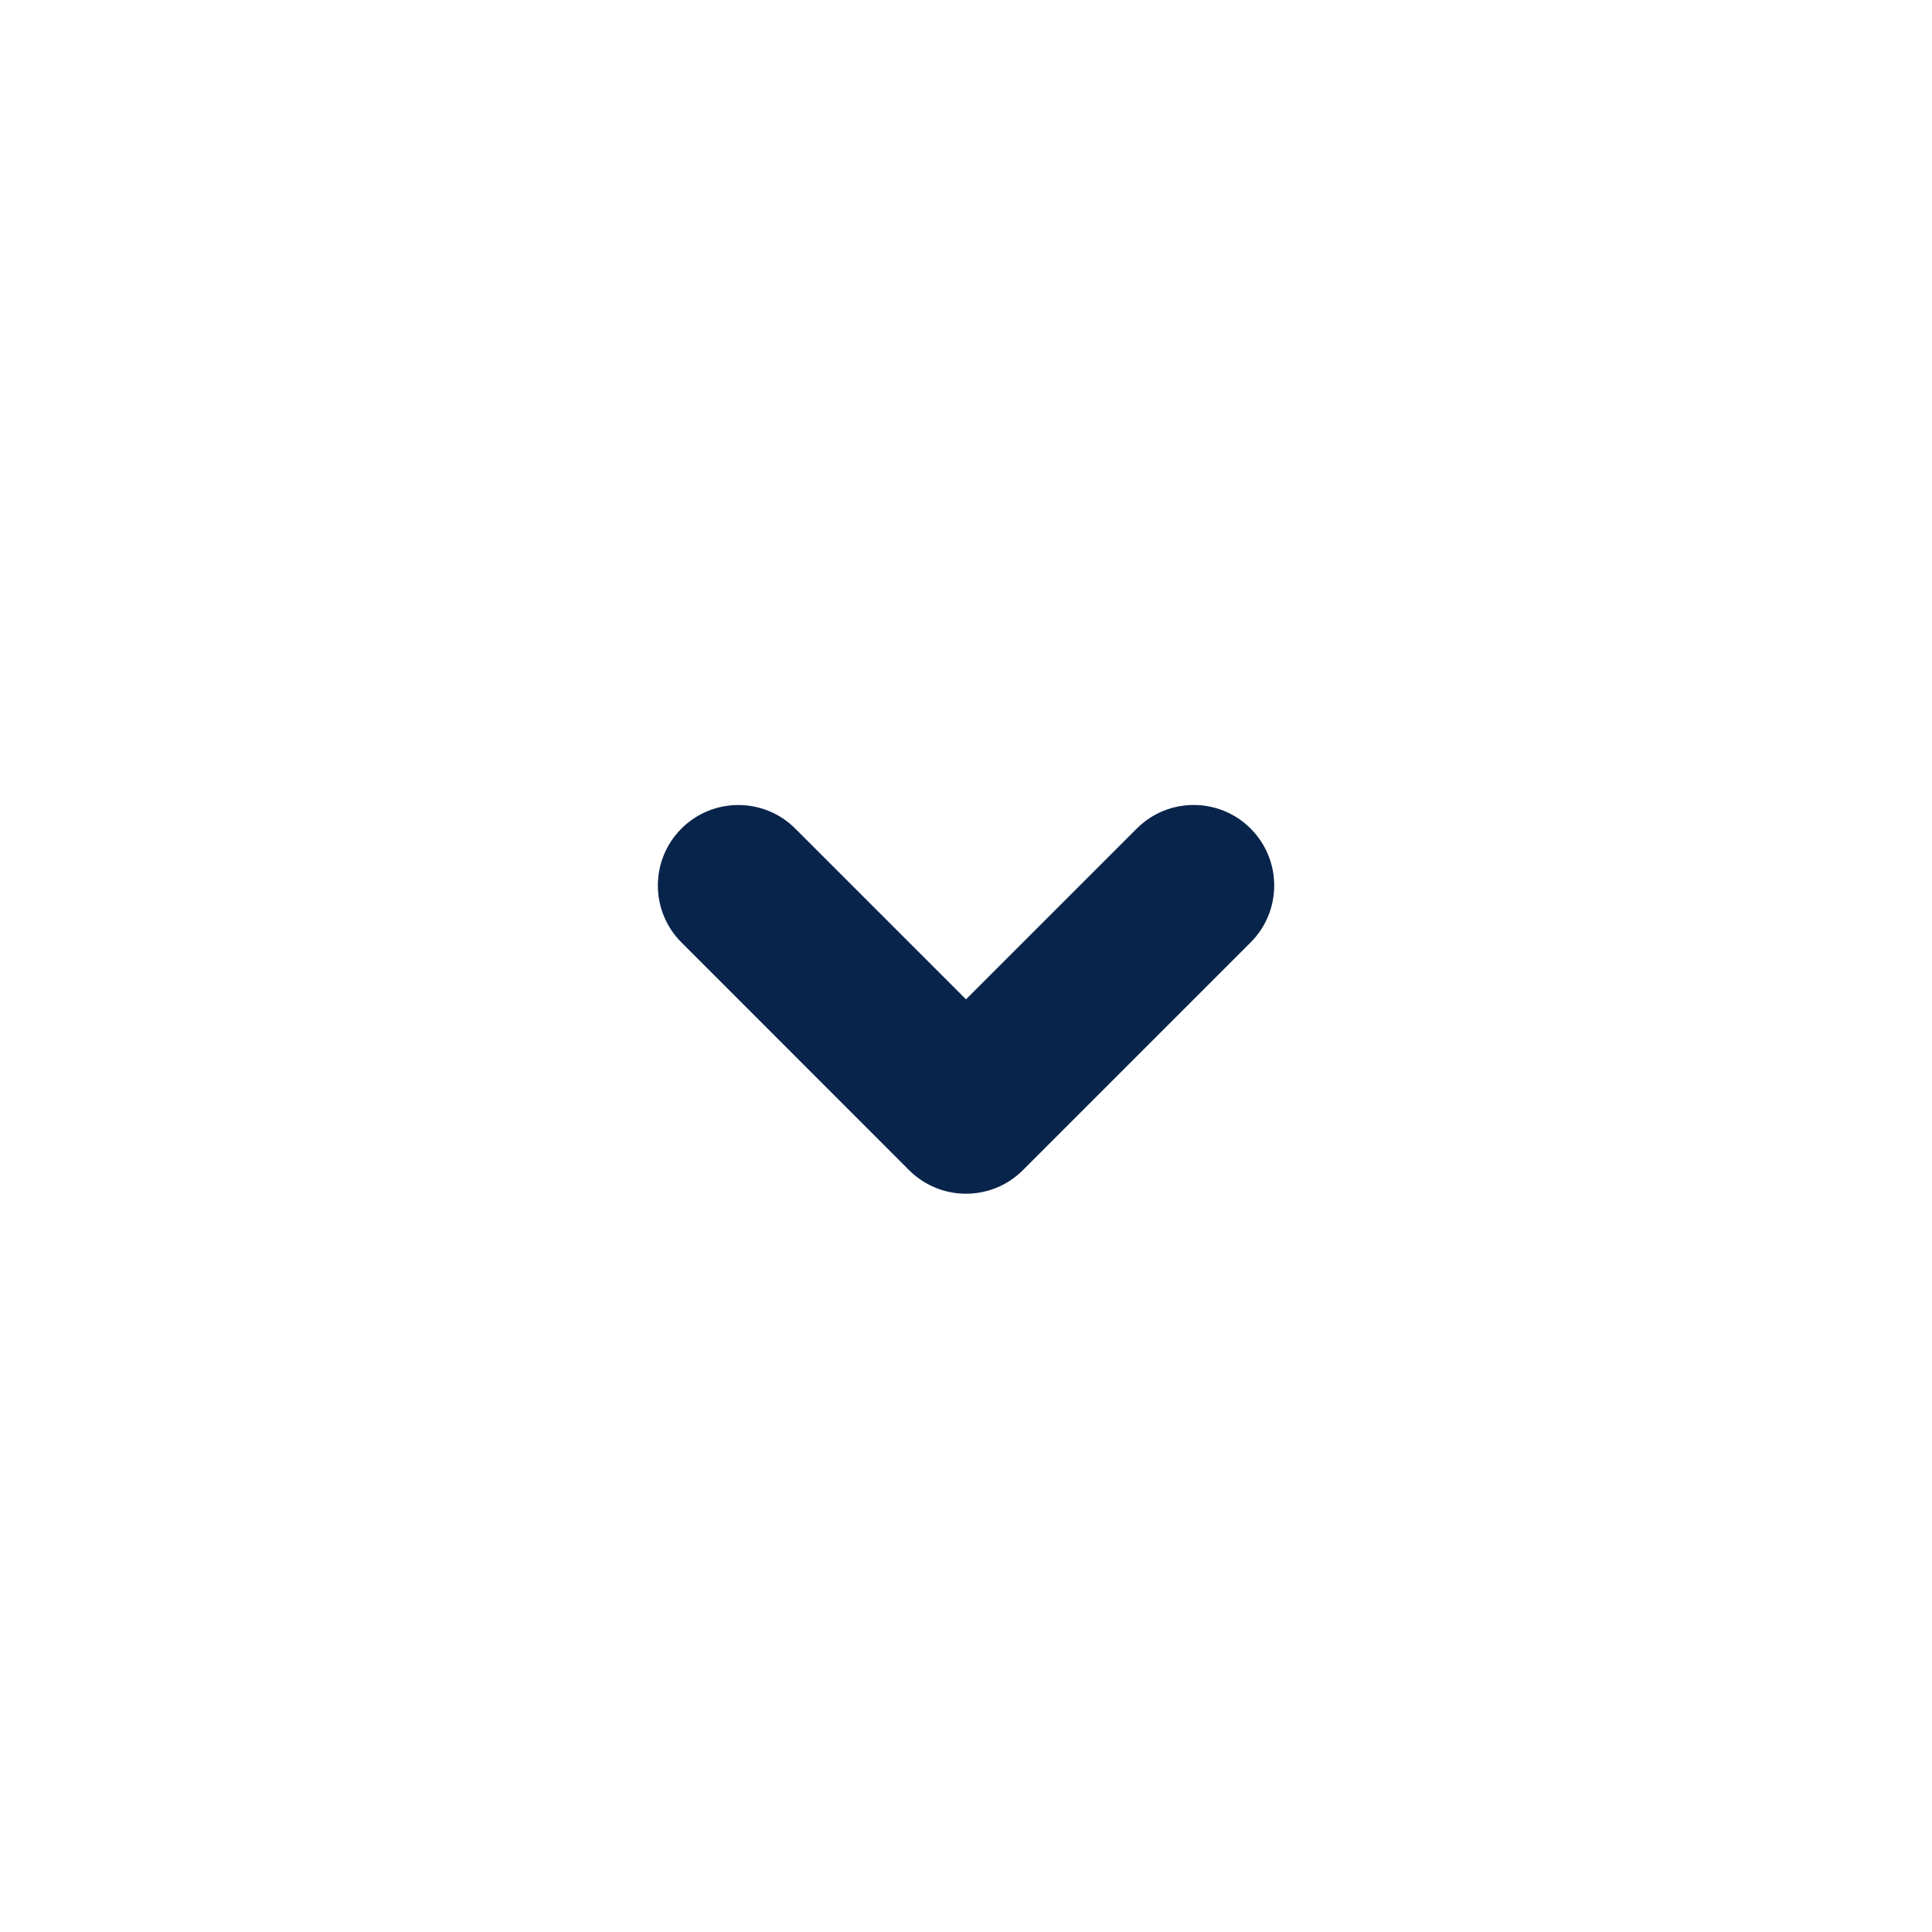
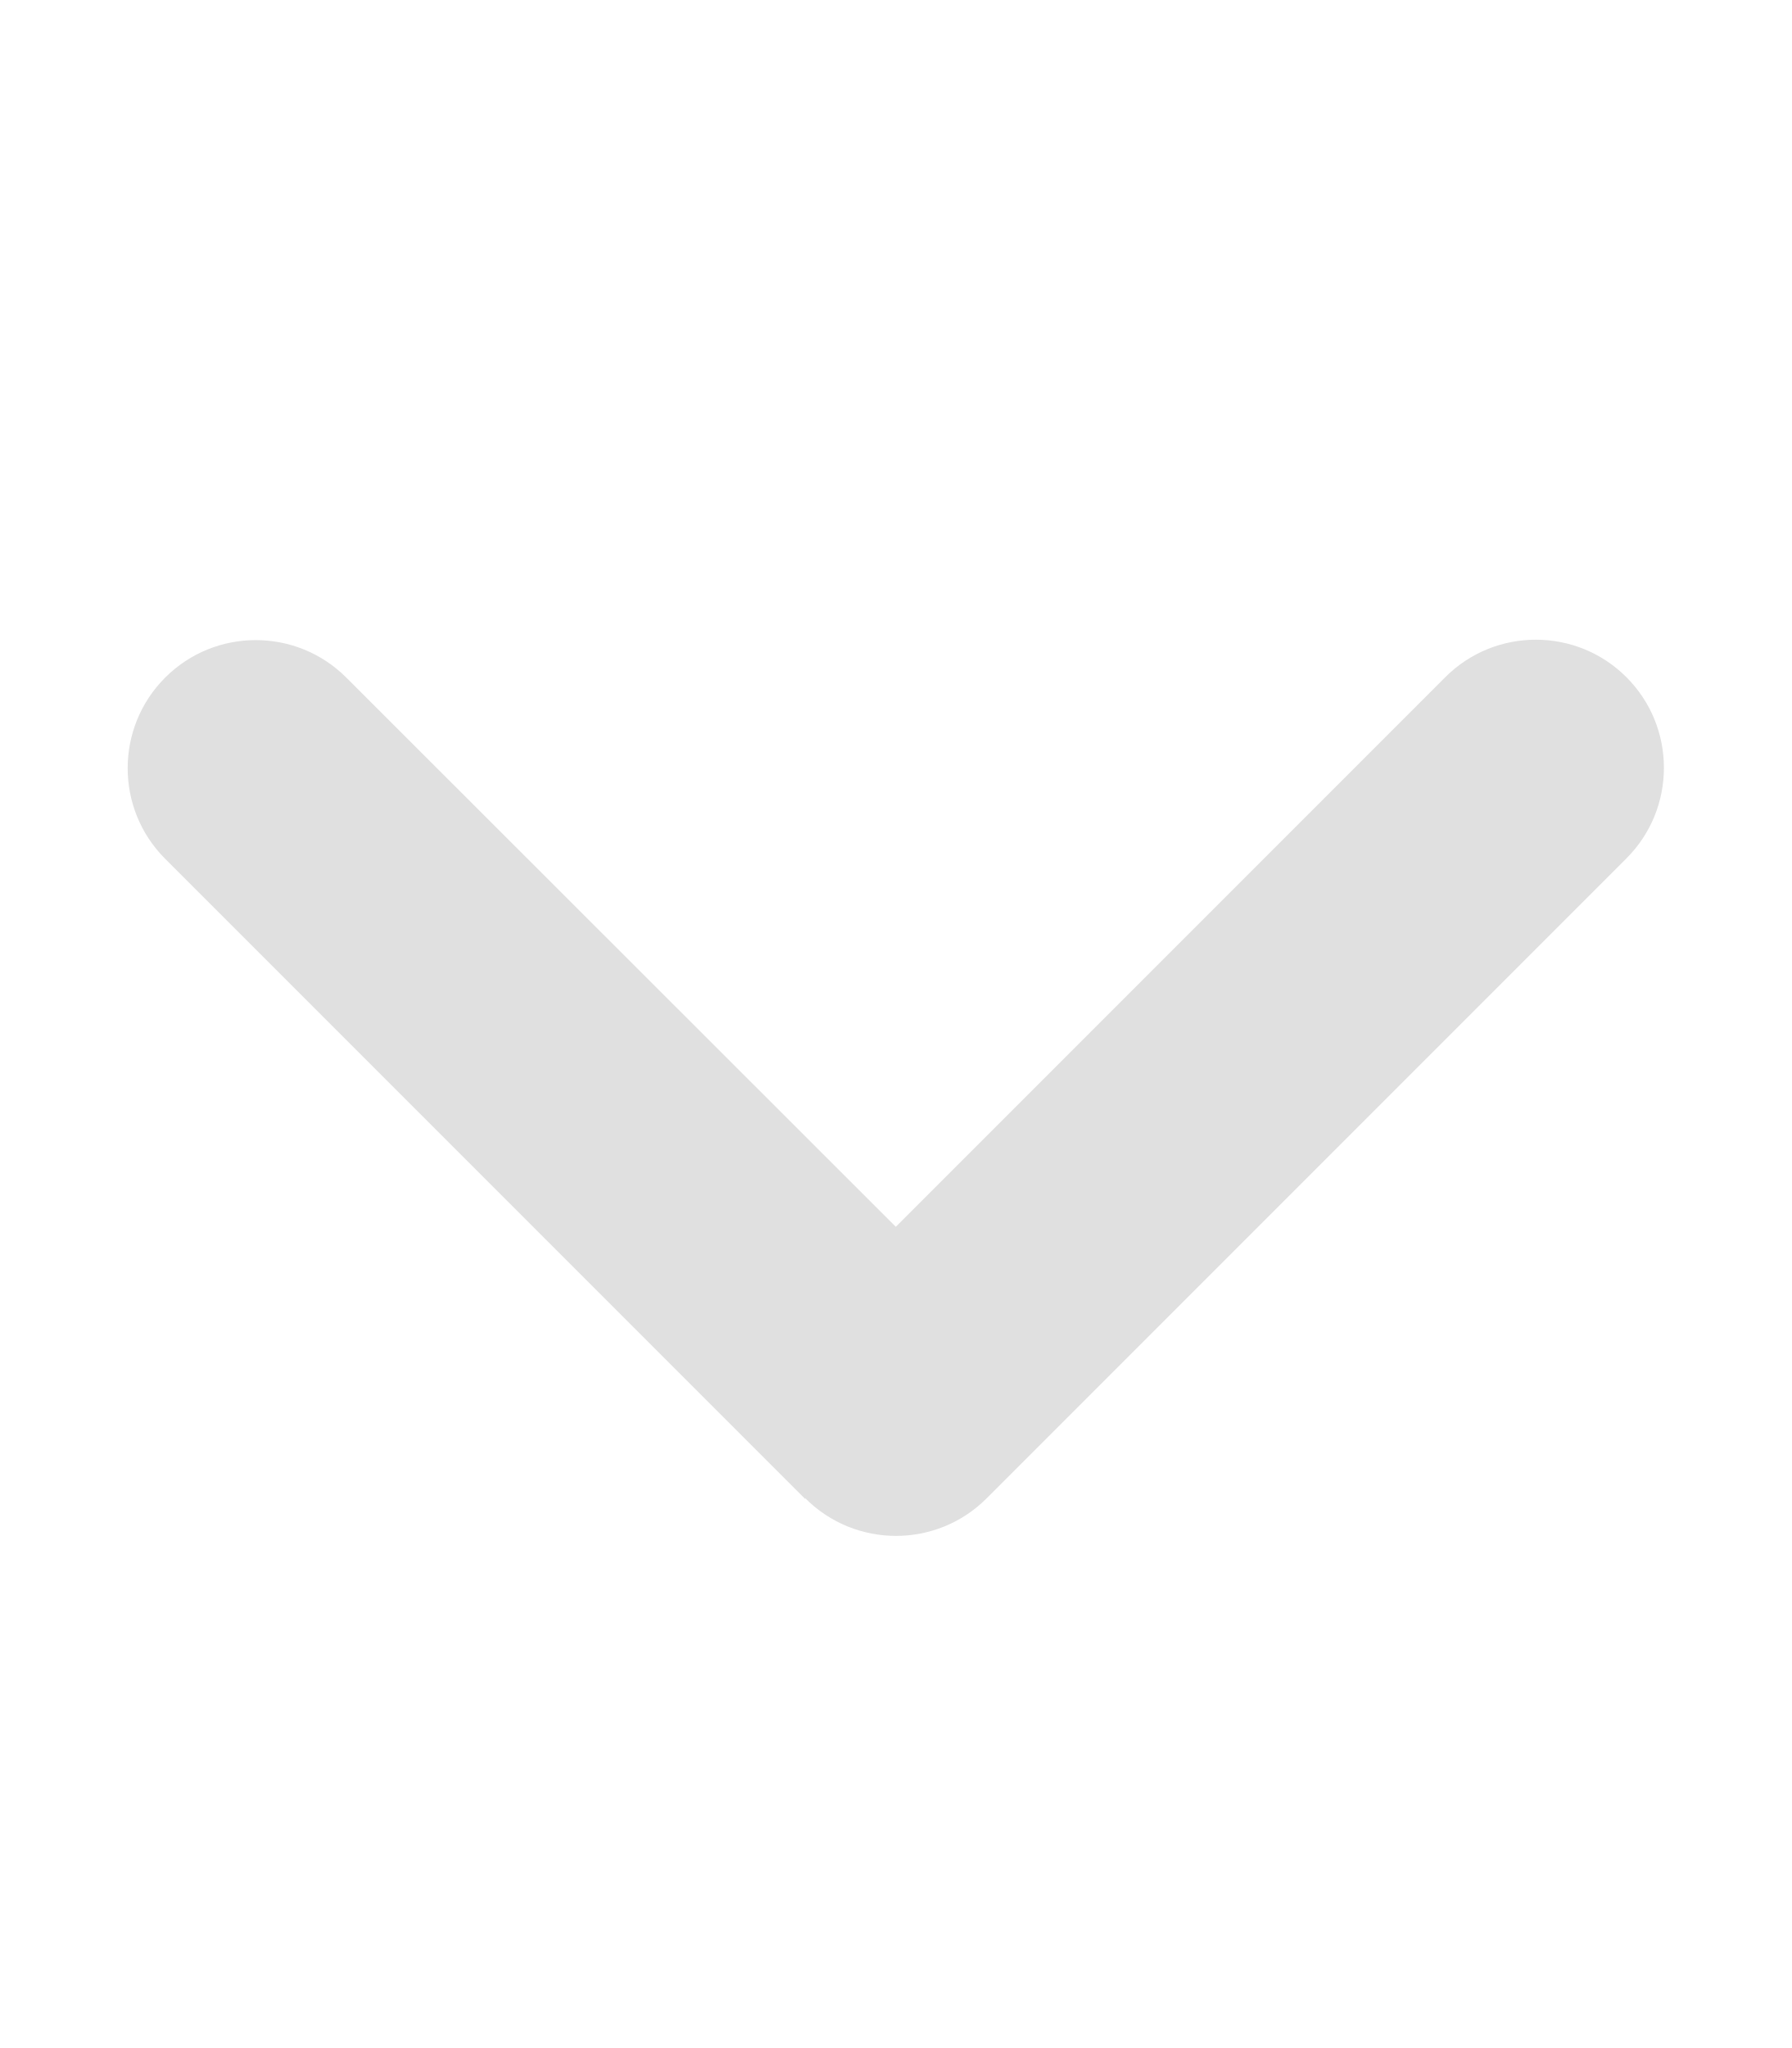
- <svg xmlns="http://www.w3.org/2000/svg" width="24" height="24" viewBox="0 0 24 24">
-   <g fill="none" fill-rule="evenodd">
-     <path d="M24 0v24H0V0h24ZM12.594 23.258l-.012.002-.071.035-.02.004-.014-.004-.071-.035c-.01-.004-.019-.001-.024.005l-.004.01-.017.428.005.02.01.013.105.074.014.004.012-.004.104-.074.012-.016.004-.017-.017-.427c-.002-.01-.009-.017-.016-.018Zm.264-.113-.013.002-.185.093-.01.01-.003.011.018.43.005.012.008.008.201.092c.012.004.023 0 .029-.008l.004-.014-.034-.614c-.003-.012-.01-.02-.02-.022Zm-.715.002a.023.023 0 0 0-.027.006l-.006.014-.034.614c0 .012.007.02.017.024l.015-.002.201-.092.01-.009.004-.011.017-.43-.003-.012-.01-.01-.184-.092Z" />
-     <path fill="#09244BFF" d="M8.465 10.293a1 1 0 0 1 1.414 0L12 12.414l2.121-2.121a1 1 0 0 1 1.415 1.414l-2.829 2.829a1 1 0 0 1-1.414 0l-2.828-2.829a1 1 0 0 1 0-1.414Z" />
-   </g>
+ <svg xmlns="http://www.w3.org/2000/svg" viewBox="0 0 448 512">
+   <path fill="#e0e0e0" d="M201.4 374.6c12.5 12.5 32.8 12.5 45.3 0l160-160c12.5-12.5 12.5-32.8 0-45.3s-32.8-12.5-45.3 0L224 306.7 86.6 169.4c-12.5-12.5-32.8-12.5-45.3 0s-12.5 32.8 0 45.3l160 160z" />
</svg>
